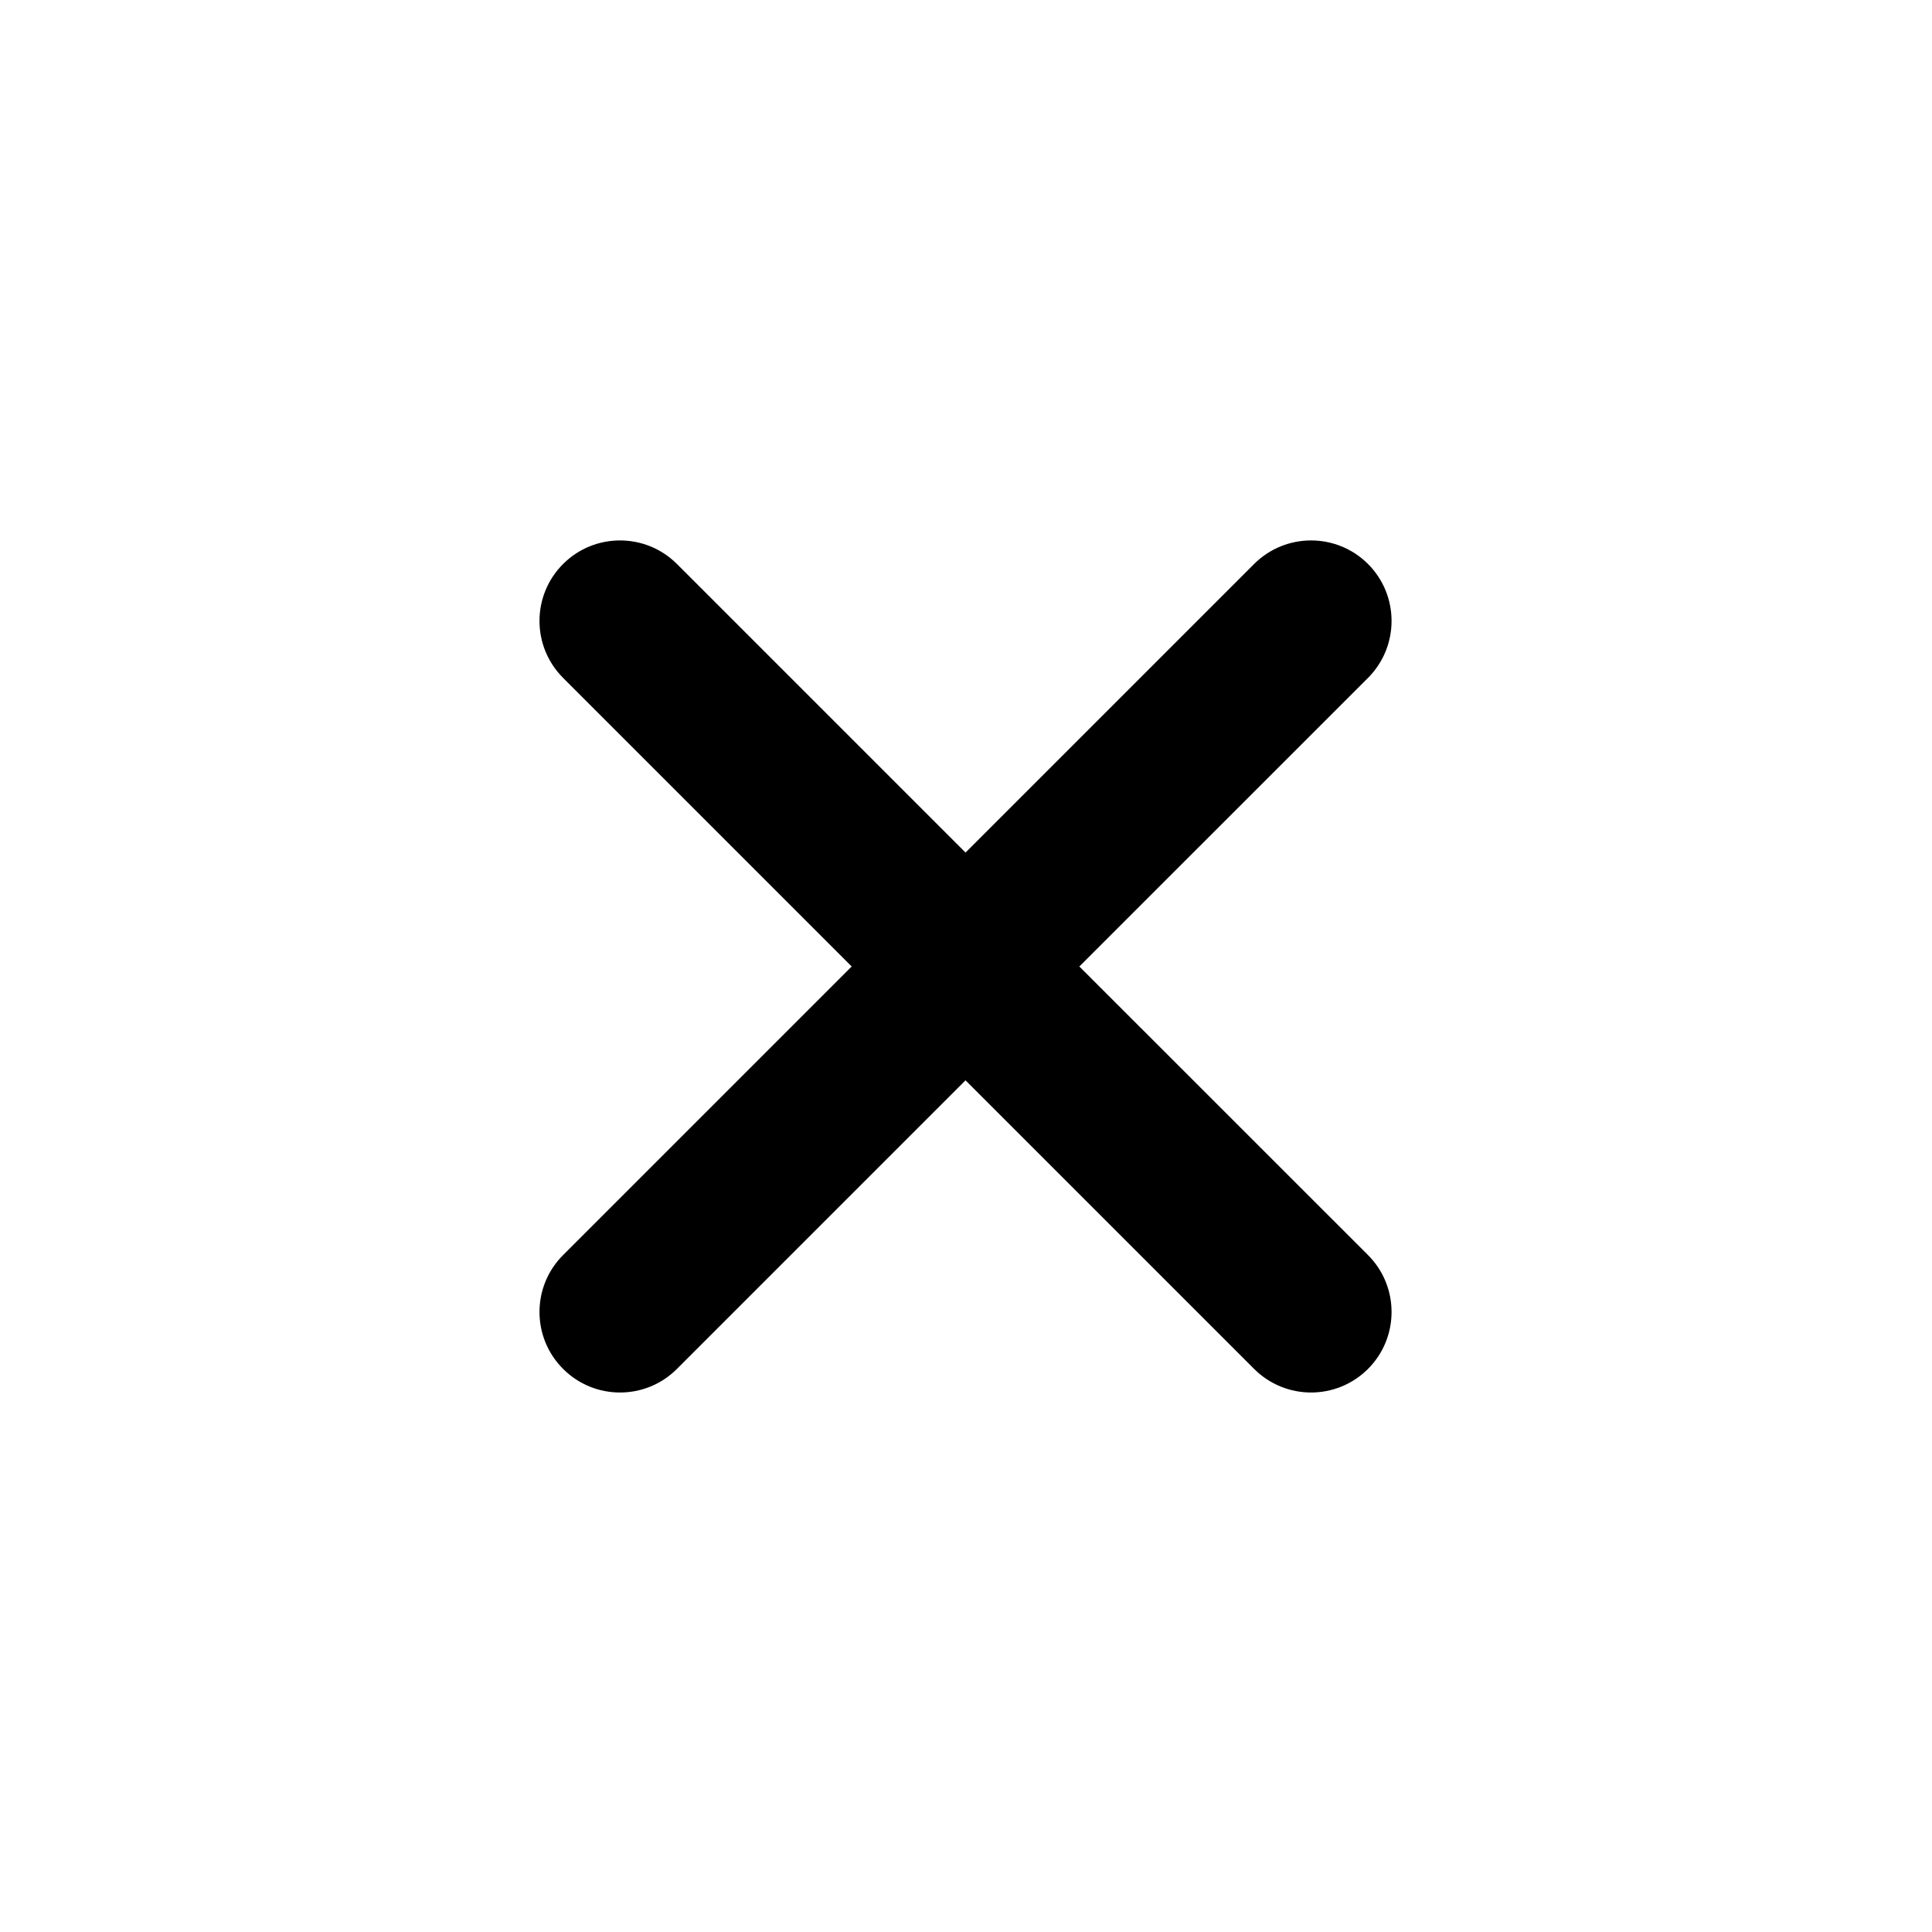
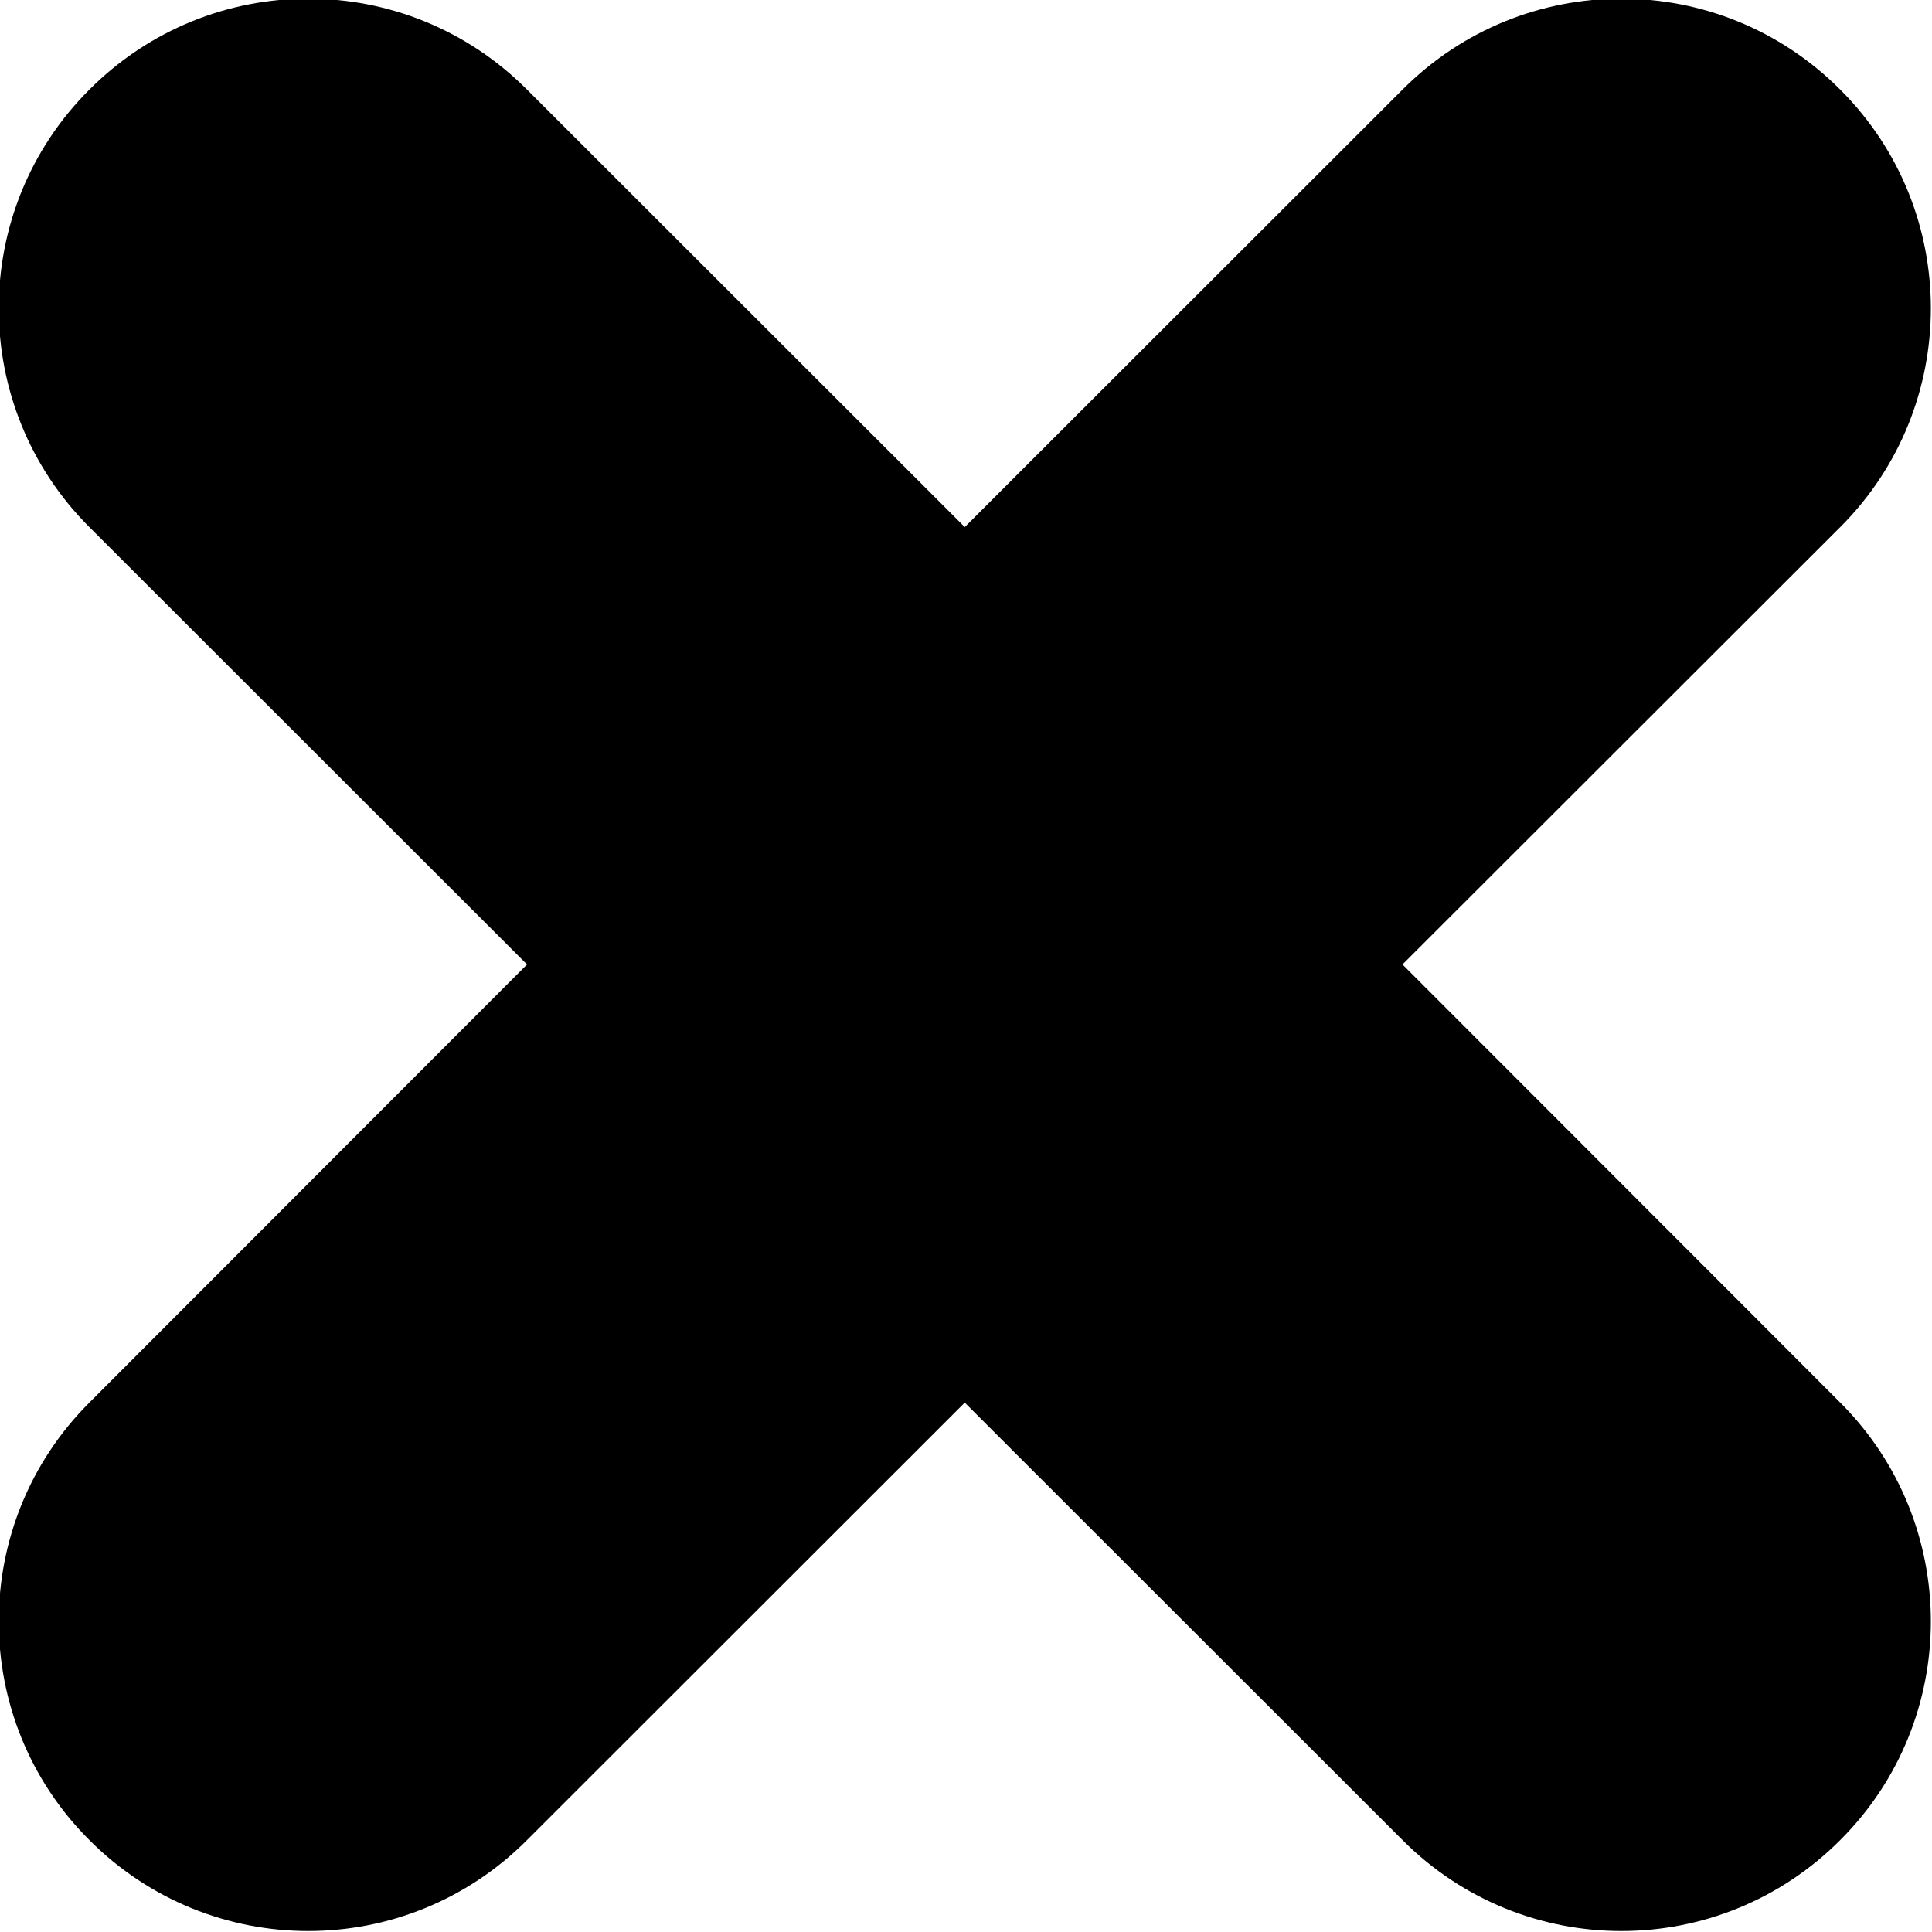
- <svg xmlns="http://www.w3.org/2000/svg" width="800px" height="800px" viewBox="0 0 24 24" fill="currentColor">
-   <path d="M6.995 7.006C6.604 7.397 6.604 8.03 6.995 8.421L10.58 12.006L6.995 15.591C6.604 15.981 6.604 16.615 6.995 17.005C7.385 17.396 8.019 17.396 8.409 17.005L11.994 13.42L15.579 17.005C15.97 17.396 16.603 17.396 16.994 17.005C17.384 16.615 17.384 15.981 16.994 15.591L13.408 12.006L16.994 8.421C17.384 8.03 17.384 7.397 16.994 7.006C16.603 6.616 15.97 6.616 15.579 7.006L11.994 10.591L8.409 7.006C8.019 6.616 7.385 6.616 6.995 7.006Z" fill="currentColor" />
+ <svg xmlns="http://www.w3.org/2000/svg" width="800px" height="800px" viewBox="0 0 25 25" version="1.1">
+   <defs>
+ </defs>
+   <g id="Page-1" stroke="none" stroke-width="1" fill="currentColor" fill-rule="evenodd">
+     <g id="Icon-Set-Filled" transform="translate(-469, -1041)" fill="currentColor">
+       <path d="M487.148,1053.48 L492.813,1047.82 C494.376,1046.26 494.376,1043.72 492.813,1042.16 C491.248,1040.59 488.712,1040.59 487.148,1042.16 L481.484,1047.82 L475.82,1042.16 C474.257,1040.59 471.721,1040.59 470.156,1042.16 C468.593,1043.72 468.593,1046.26 470.156,1047.82 L475.82,1053.48 L470.156,1059.15 C468.593,1060.71 468.593,1063.25 470.156,1064.81 C471.721,1066.38 474.257,1066.38 475.82,1064.81 L481.484,1059.15 L487.148,1064.81 C488.712,1066.38 491.248,1066.38 492.813,1064.81 C494.376,1063.25 494.376,1060.71 492.813,1059.15 L487.148,1053.48" id="cross">
+ </path>
+     </g>
+   </g>
</svg>
